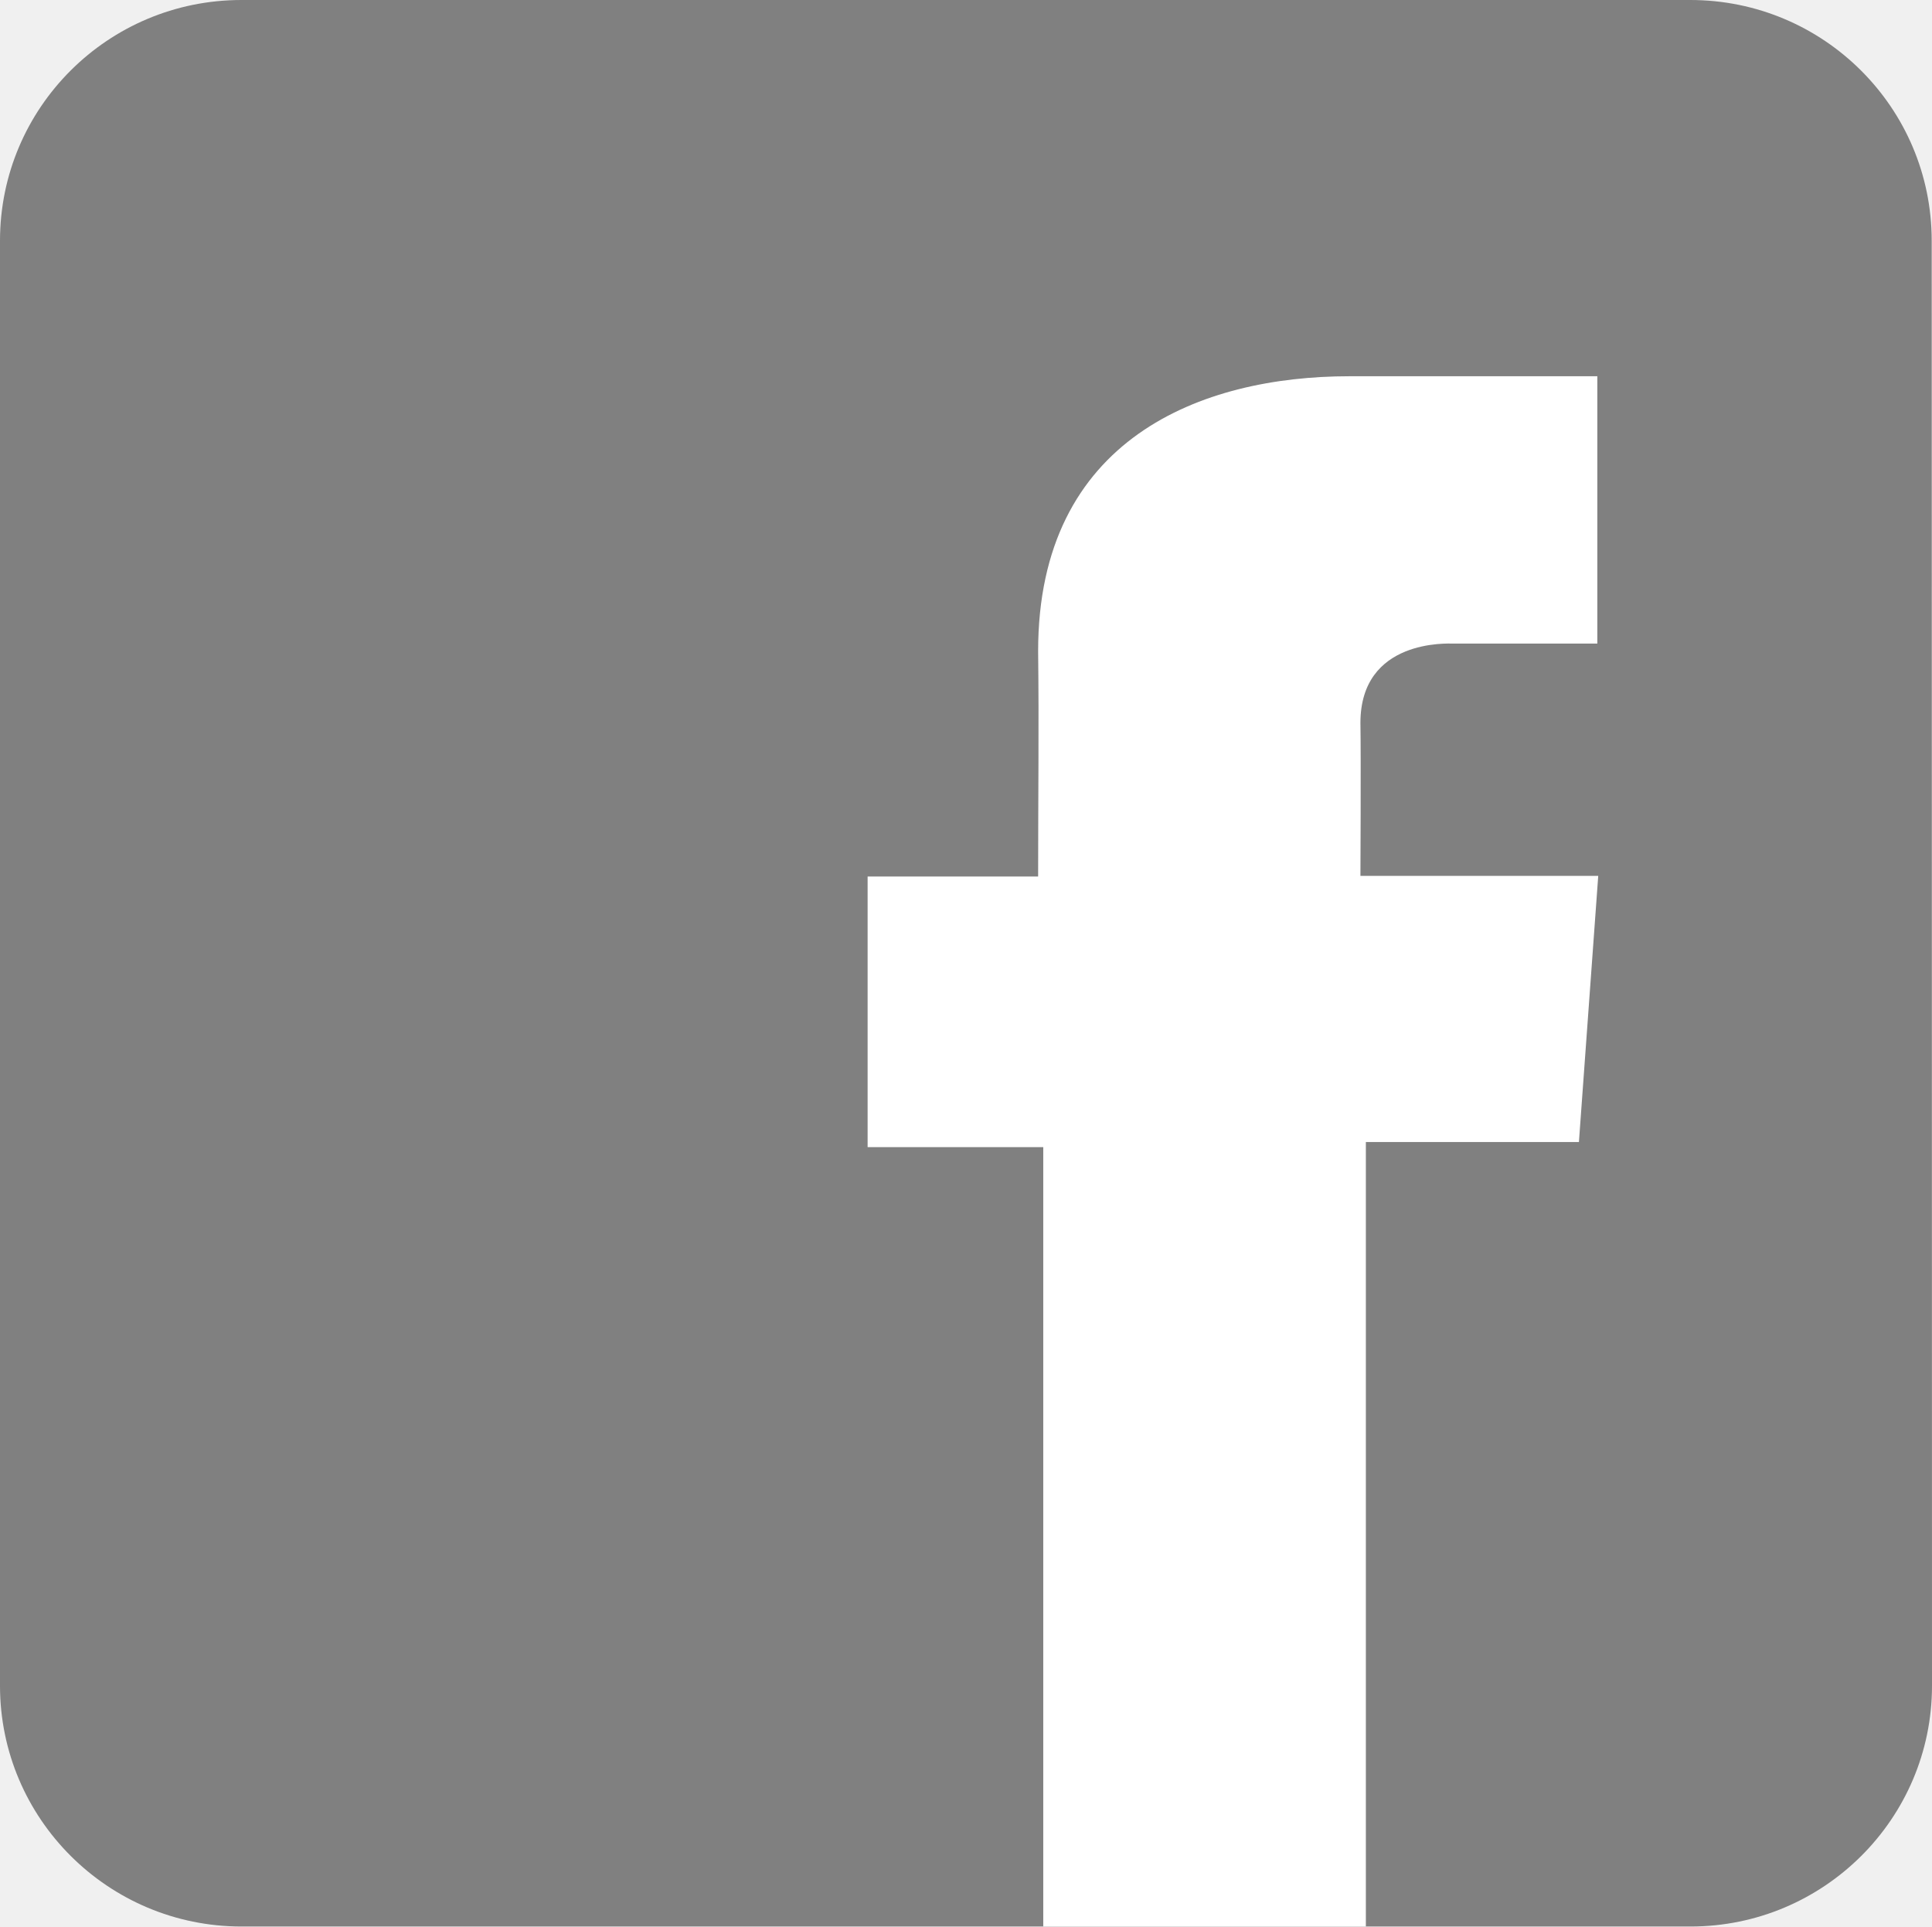
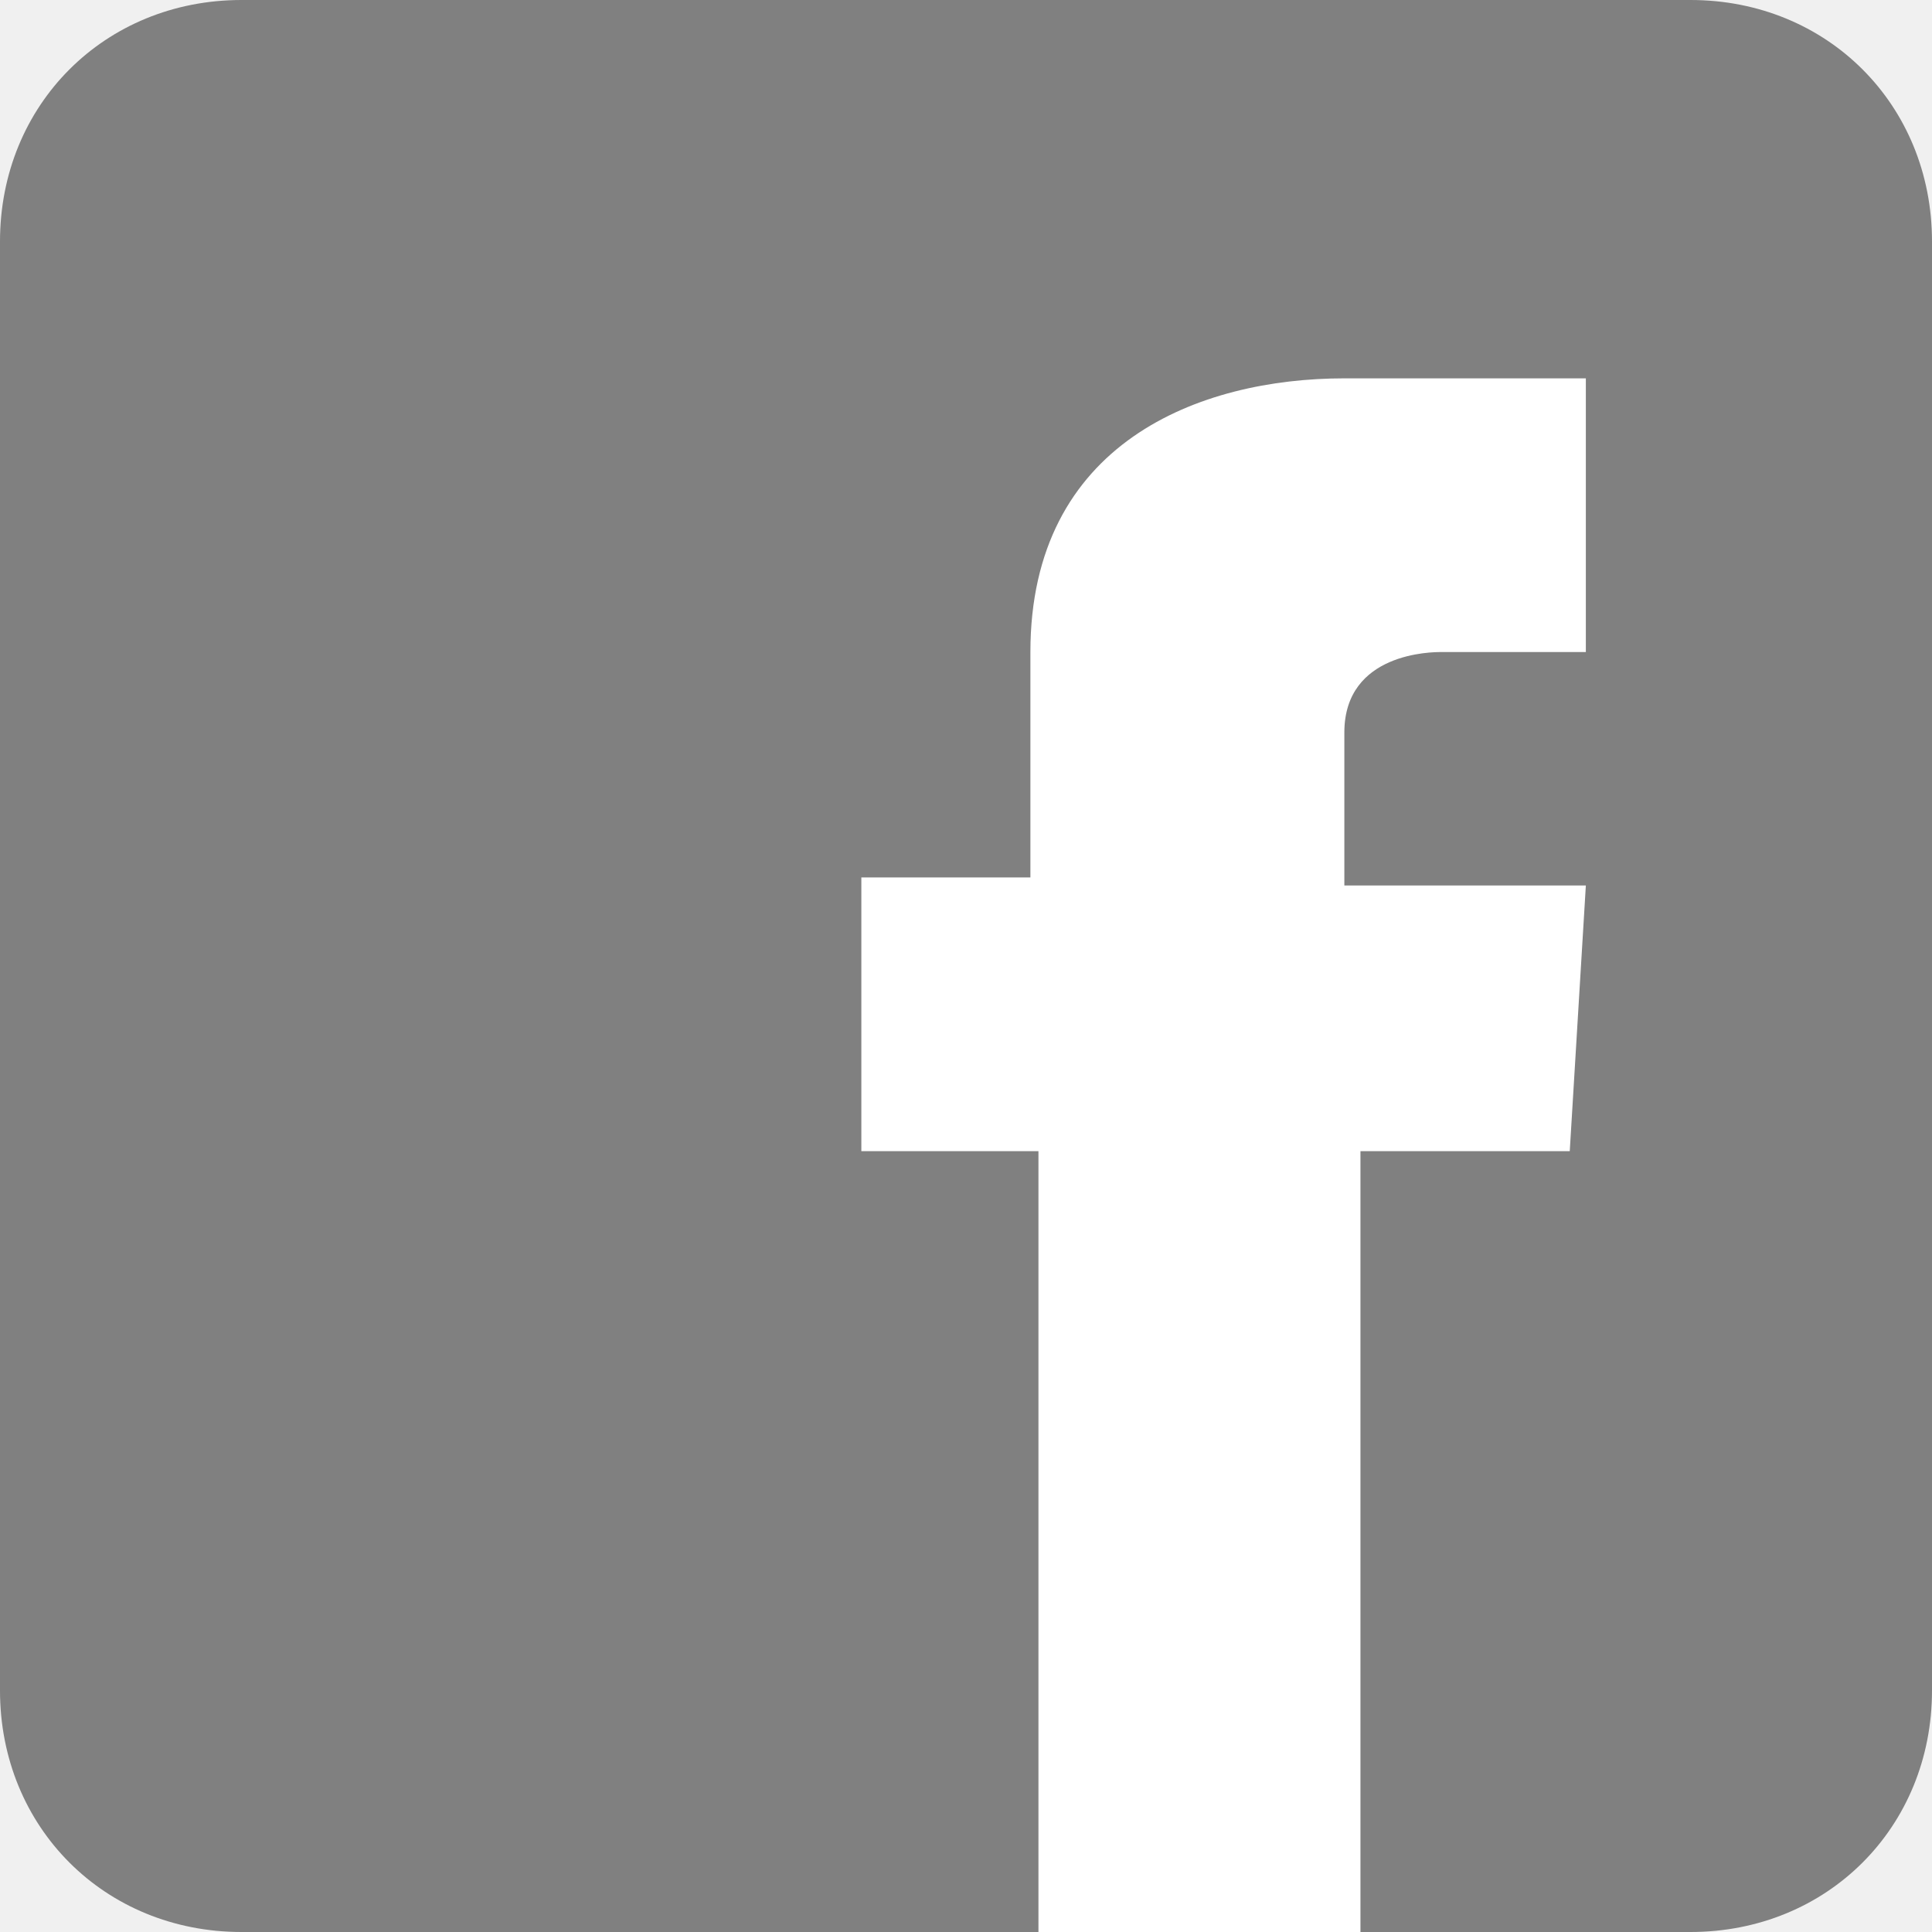
- <svg xmlns="http://www.w3.org/2000/svg" version="1.1" id="Icon" x="0px" y="0px" viewBox="9.9 -12.8 640.2 638.5" enable-background="new 9.9 -12.8 640.2 638.5" xml:space="preserve">
-   <path fill="#808080" d="M650.1,545.9c0,44.1-35.9,79.8-80,79.8H89.9c-44.2,0-80-35.8-80-79.8V67c0-44.1,35.8-79.8,80-79.8H570  c44.2,0,80,35.7,80,79.8L650.1,545.9L650.1,545.9z" />
-   <path fill="#FFFFFF" d="M539.2,111.9c0,0-49.4,0-82.2,0c-48.8,0-103.1,20.5-103.1,91.1c0.3,24.6,0,48.2,0,74.7h-56.5v89.7h58.2  v258.3h106.9v-260h70.6l6.4-88.2h-78.8c0,0,0.2-39.3,0-50.7c0-27.9,29.1-26.3,30.8-26.3c13.9,0,40.8,0,47.7,0V111.9L539.2,111.9  L539.2,111.9z" />
+ <svg xmlns="http://www.w3.org/2000/svg" class="webicon" role="img" aria-label="Facebook" version="1.1" id="Icon" x="0px" y="0px" viewBox="-332 309 24 24" enable-background="new -332 309 24 24" xml:space="preserve">
+   <path class="webicon__backgrnd" fill="#808080" d="M-308,330c0,1.7-1.3,3-3,3h-18c-1.7,0-3-1.3-3-3v-18c0-1.7,1.3-3,3-3h18c1.7,0,3,1.3,3,3L-308,330L-308,330z  " />
+   <path fill="#FFFFFF" d="M-312.2,313.7c0,0-1.9,0-3.1,0c-1.8,0-3.9,0.8-3.9,3.4c0,0.9,0,1.8,0,2.8h-2.1v3.4h2.2v9.7h4v-9.7h2.6  l0.2-3.3h-3c0,0,0-1.5,0-1.9c0-1,1.1-1,1.2-1c0.5,0,1.5,0,1.8,0V313.7L-312.2,313.7L-312.2,313.7z" />
</svg>
